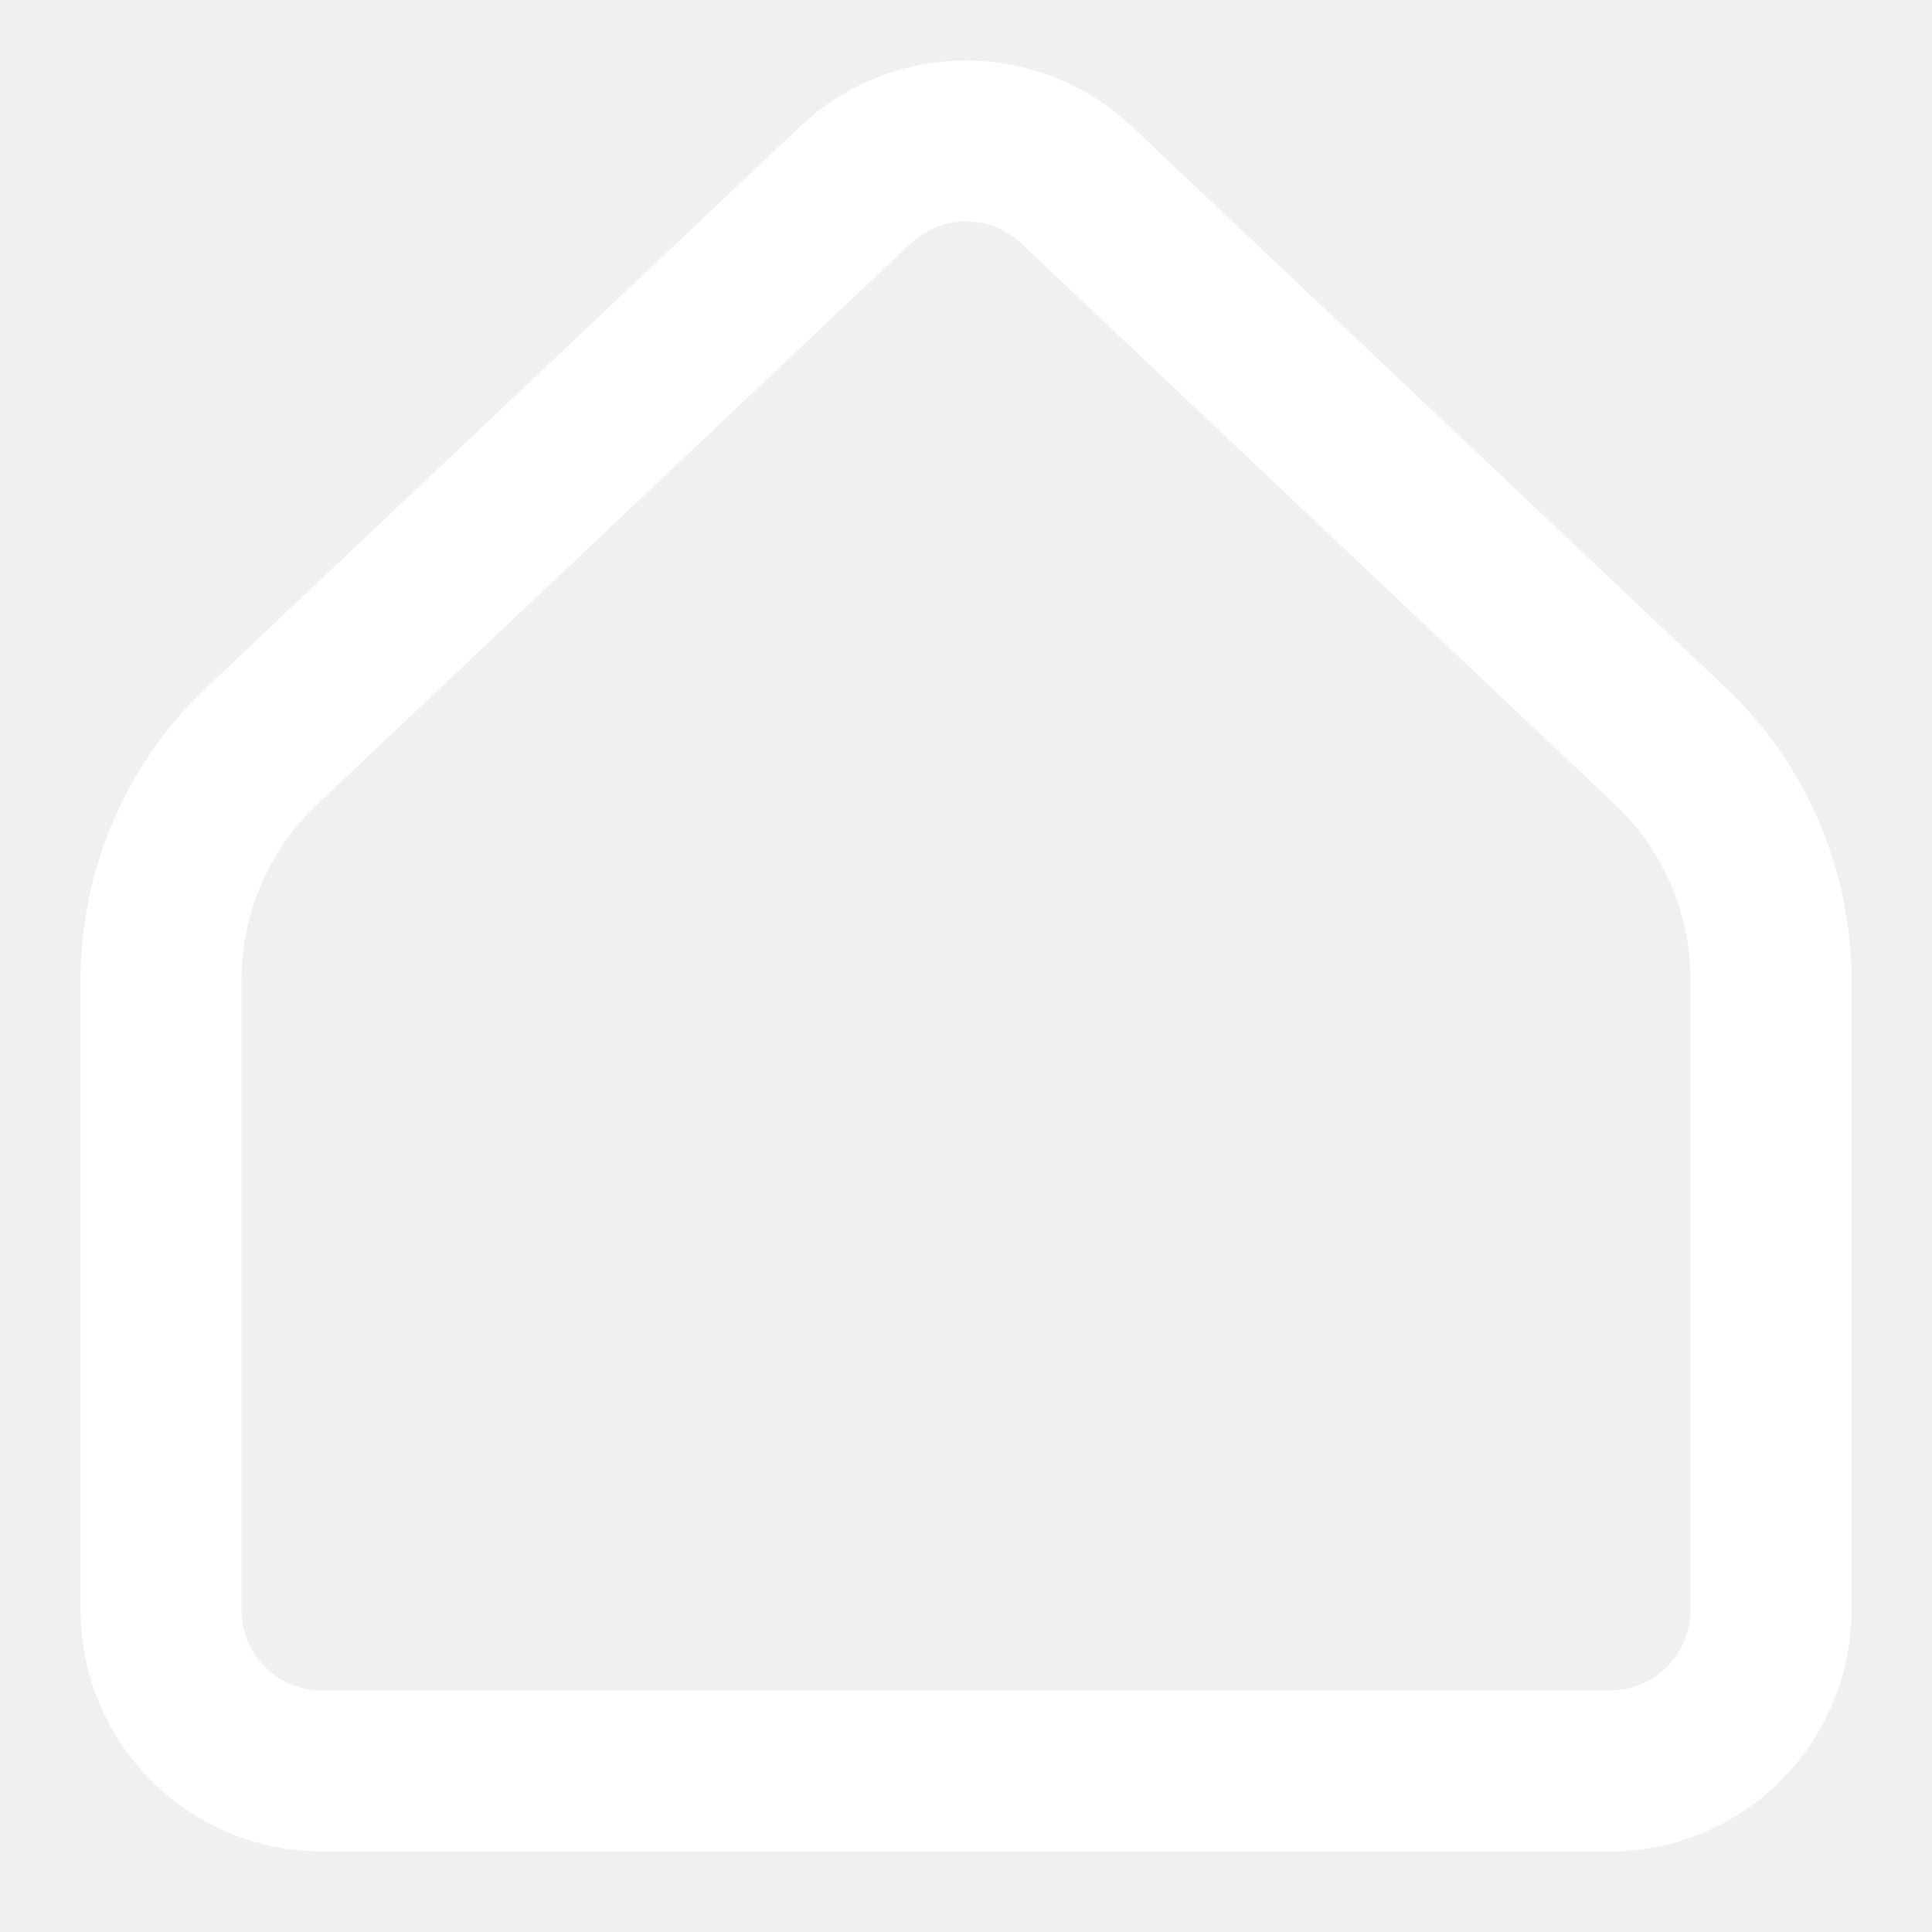
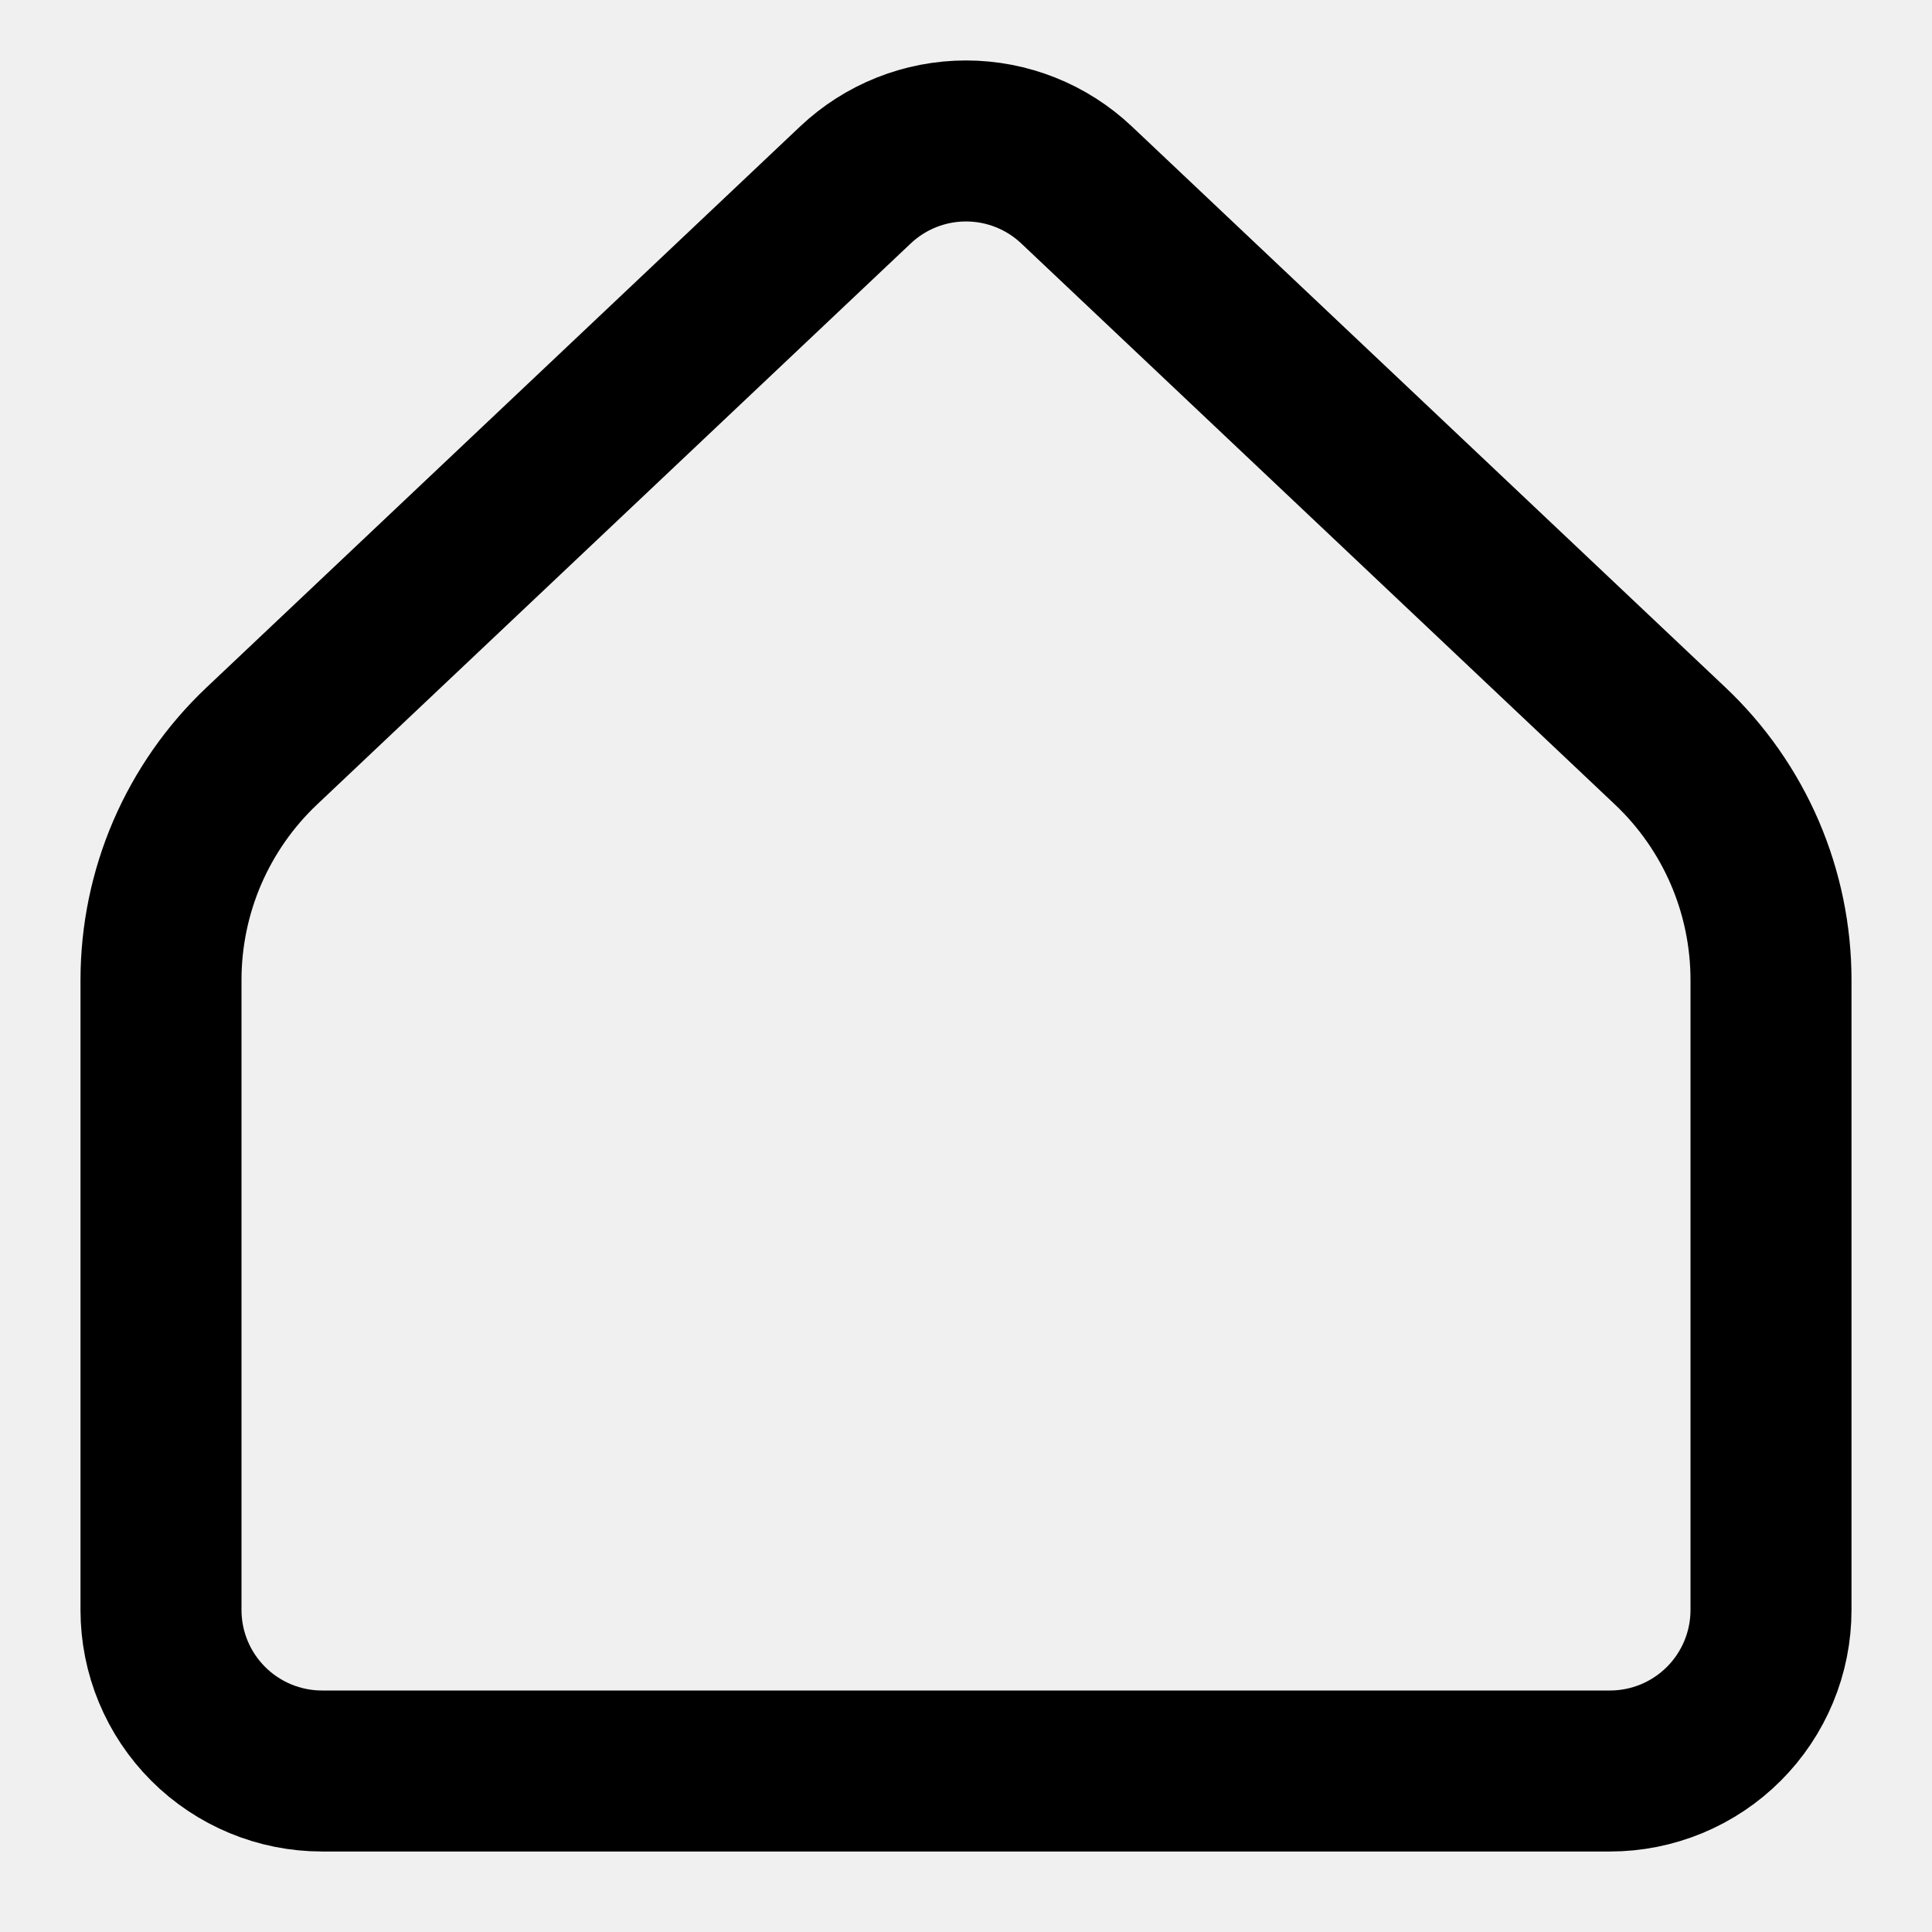
<svg xmlns="http://www.w3.org/2000/svg" width="24" height="24" viewBox="0 0 24 24" fill="none">
-   <path d="M22 20V12.174C22 11.63 21.889 11.091 21.674 10.591C21.458 10.091 21.143 9.64 20.747 9.266L13.374 2.298C13.003 1.947 12.511 1.751 12 1.751C11.489 1.751 10.997 1.947 10.626 2.298L3.253 9.266C2.857 9.64 2.542 10.091 2.326 10.591C2.111 11.091 2 11.63 2 12.174V20C2 20.531 2.211 21.039 2.586 21.414C2.961 21.789 3.47 22 4 22H20C20.53 22 21.039 21.789 21.414 21.414C21.789 21.039 22 20.531 22 20Z" stroke="white" stroke-width="2" stroke-linecap="round" stroke-linejoin="round" />
+   <path d="M22 20V12.174C22 11.63 21.889 11.091 21.674 10.591C21.458 10.091 21.143 9.64 20.747 9.266L13.374 2.298C13.003 1.947 12.511 1.751 12 1.751C11.489 1.751 10.997 1.947 10.626 2.298L3.253 9.266C2.857 9.64 2.542 10.091 2.326 10.591C2.111 11.091 2 11.63 2 12.174V20C2 20.531 2.211 21.039 2.586 21.414C2.961 21.789 3.47 22 4 22H20C20.53 22 21.039 21.789 21.414 21.414C21.789 21.039 22 20.531 22 20Z" stroke="black" stroke-width="2" stroke-linecap="round" stroke-linejoin="round" />
</svg>
